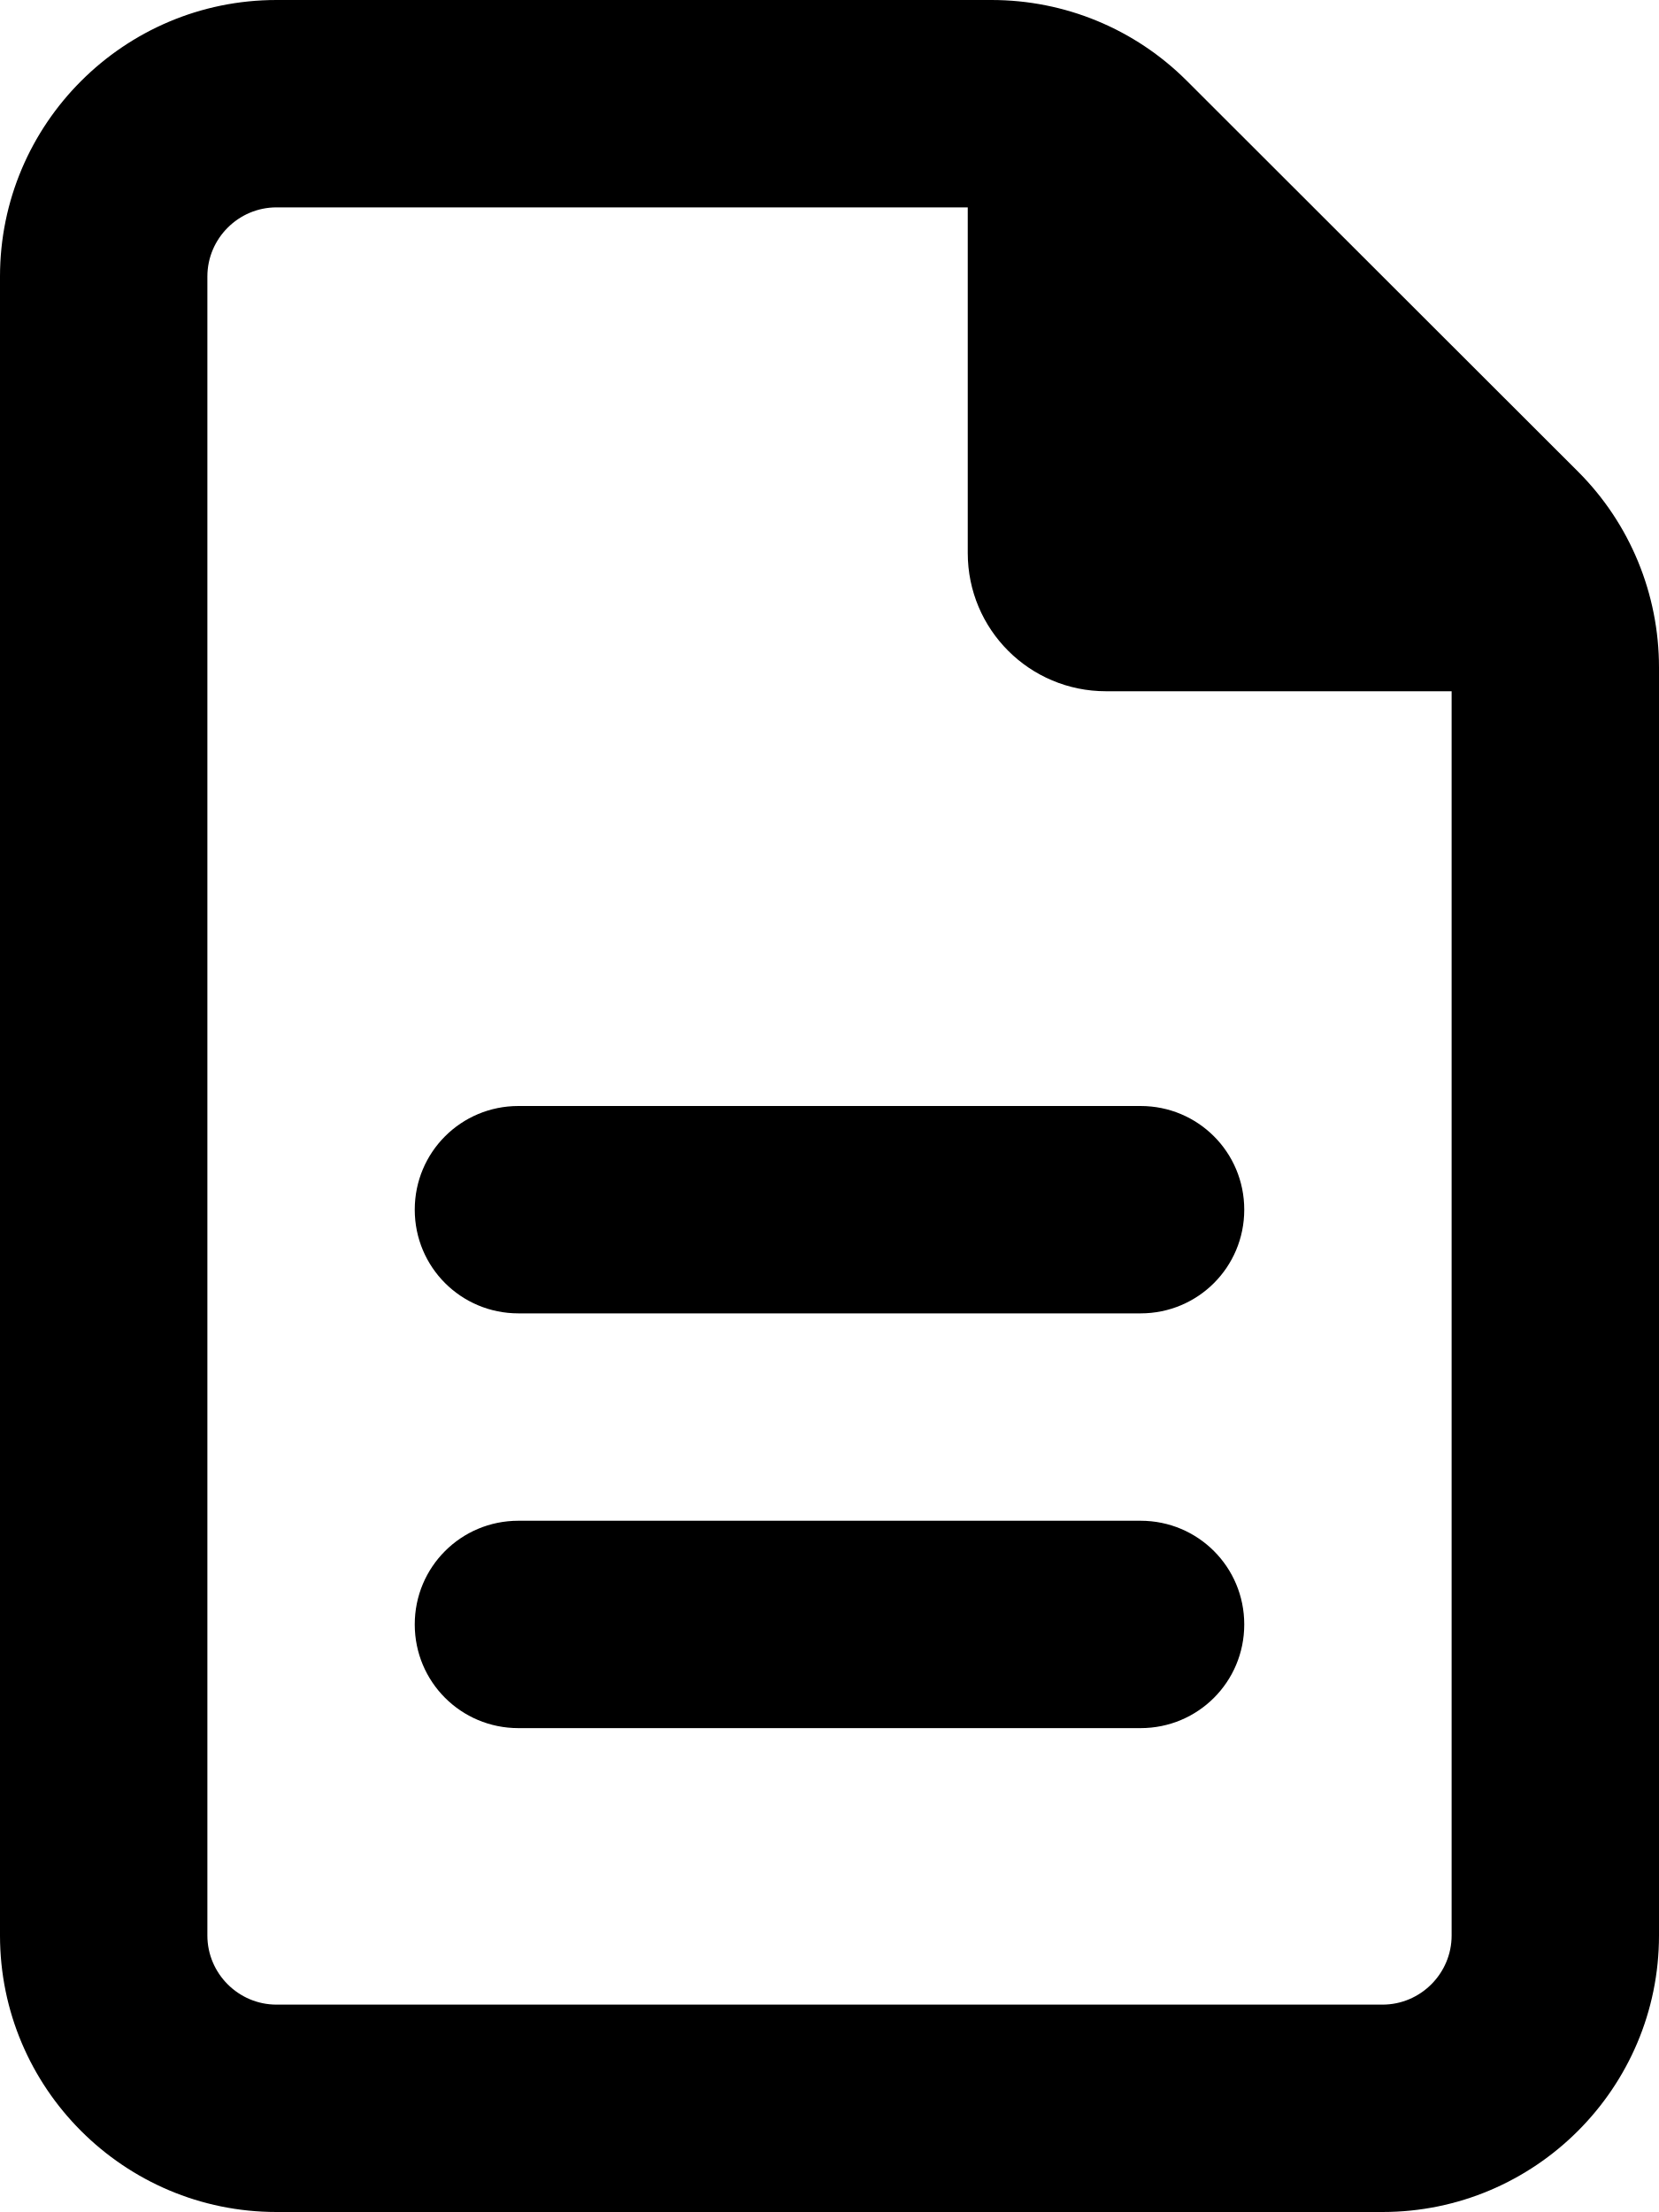
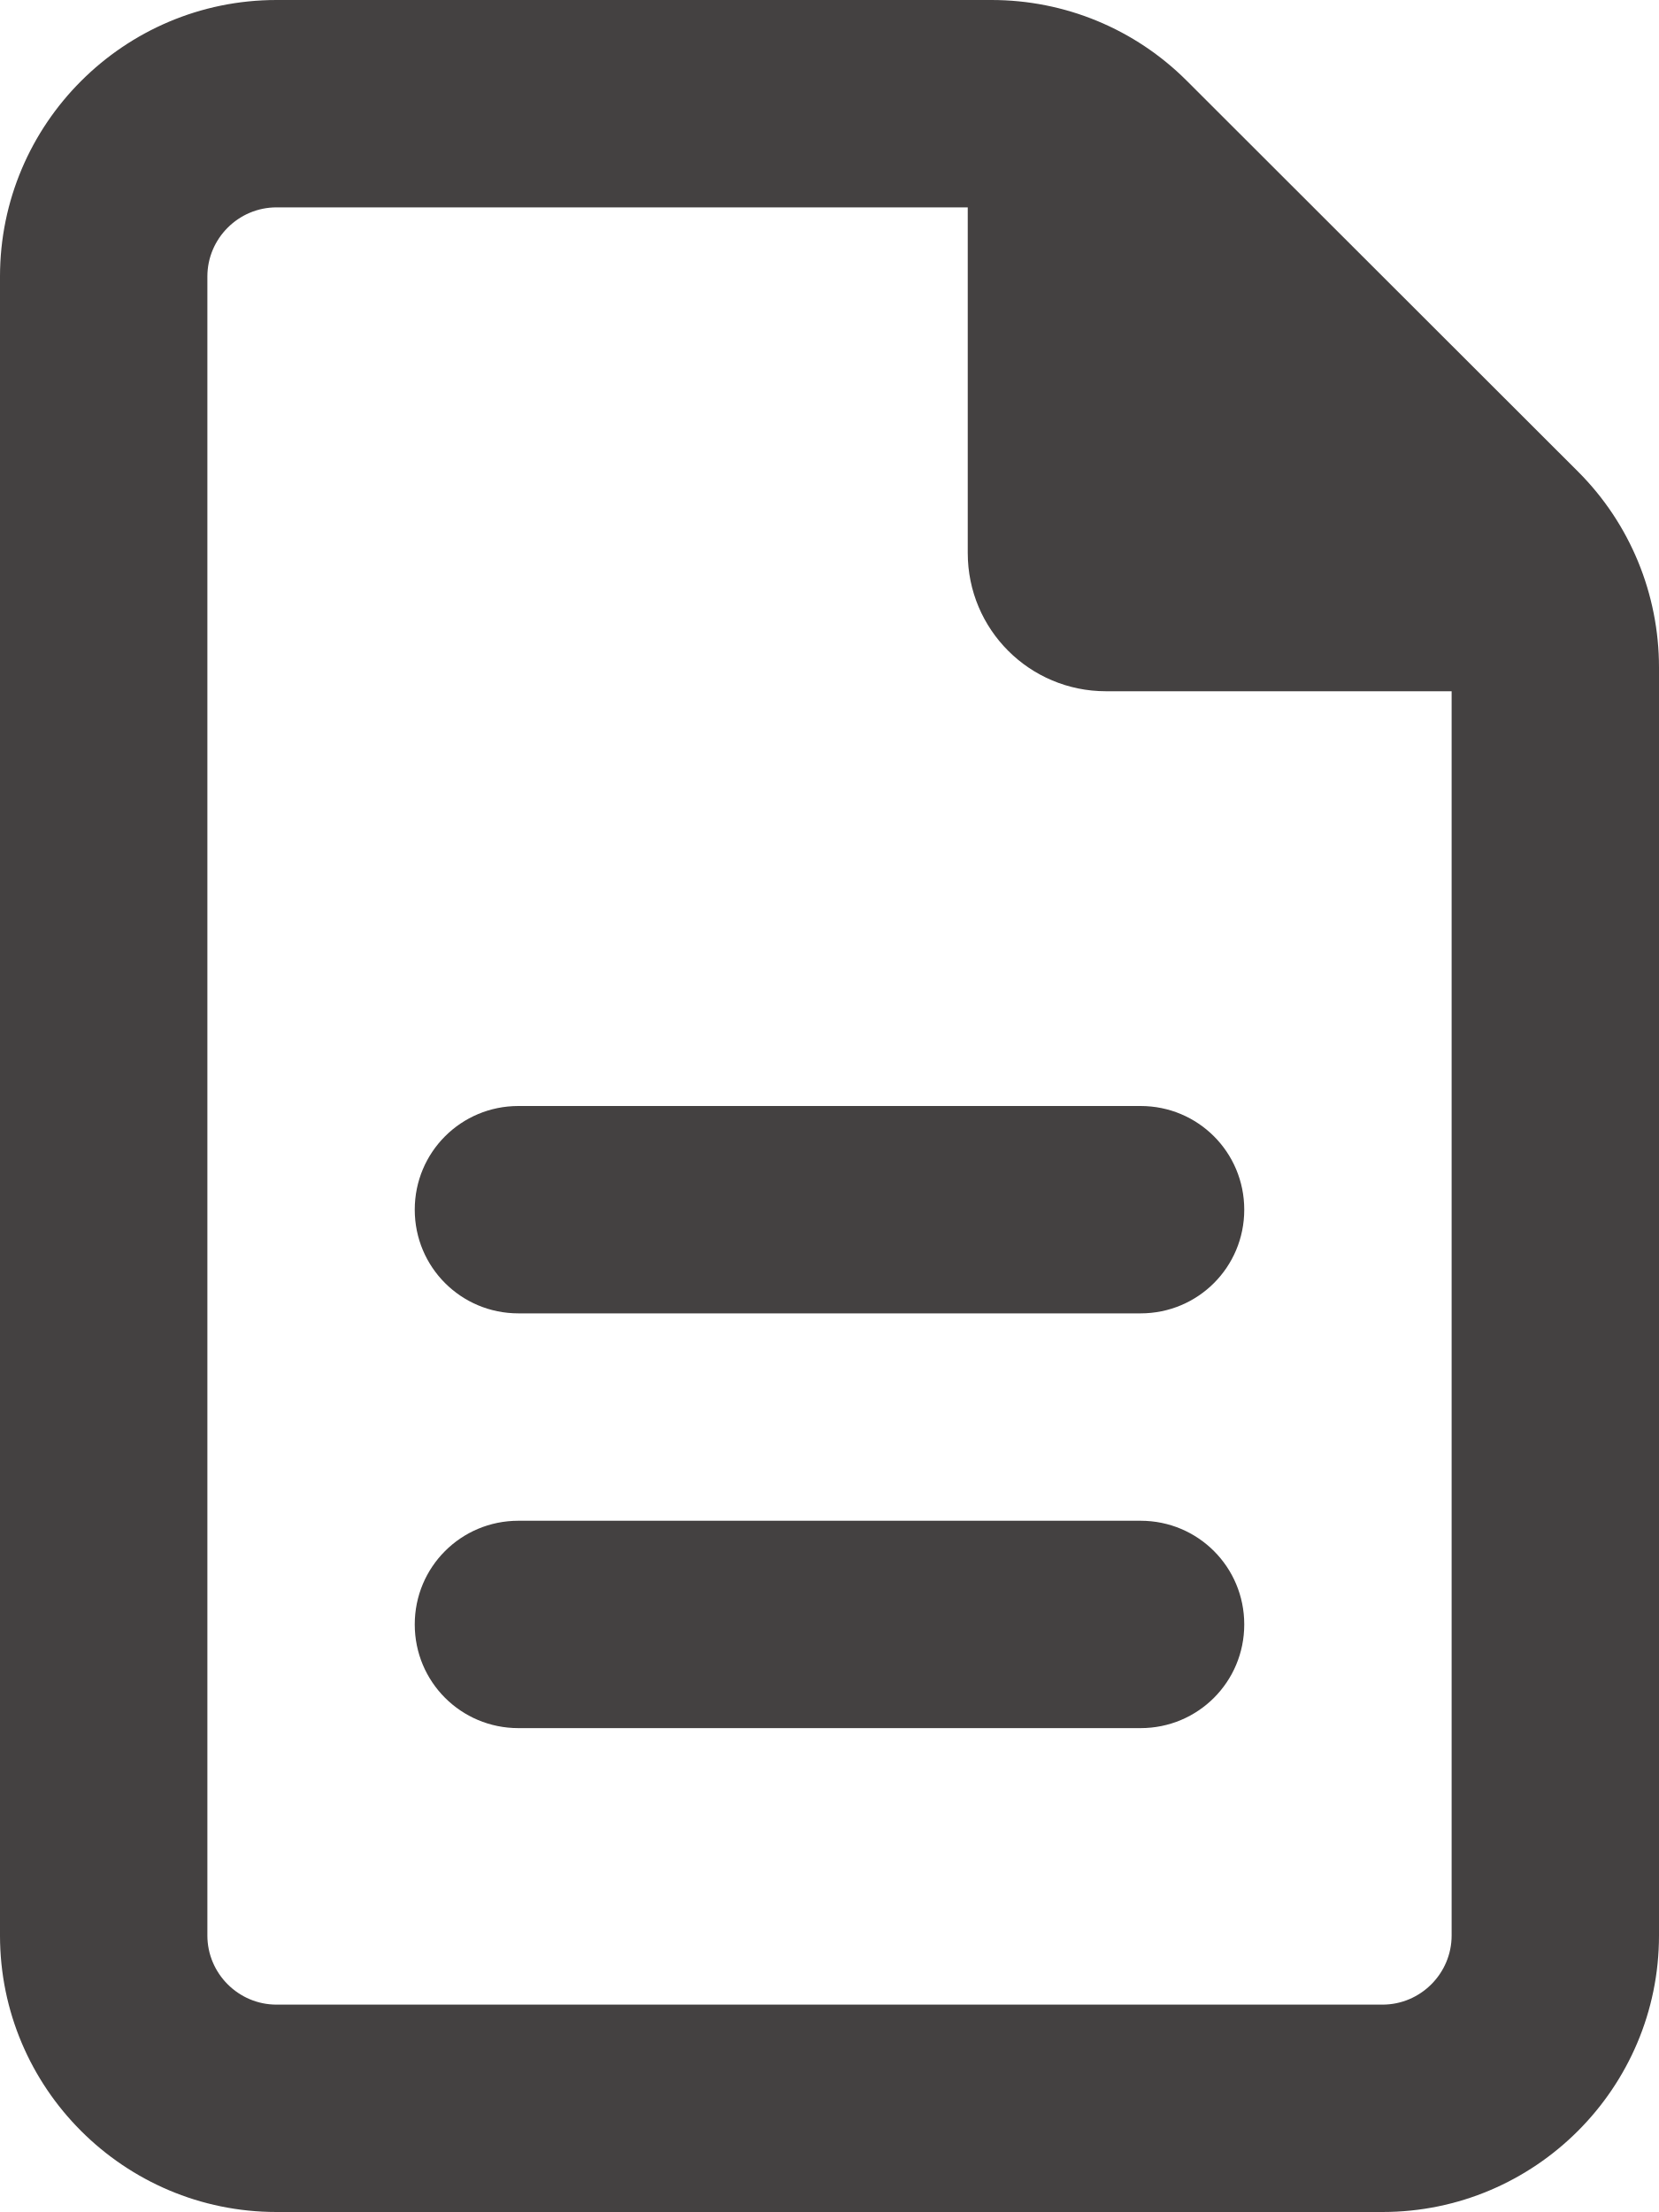
- <svg xmlns="http://www.w3.org/2000/svg" height="1em" viewBox="0 0 384 512" fill="none">
-   <path d="M64 464c-8.8 0-16-7.2-16-16V64c0-8.8 7.2-16 16-16H224v80c0 17.7 14.3 32 32 32h80V448c0 8.8-7.2 16-16 16H64zM64 0C28.7 0 0 28.7 0 64V448c0 35.3 28.7 64 64 64H320c35.3 0 64-28.7 64-64V154.5c0-17-6.7-33.3-18.7-45.3L274.7 18.7C262.7 6.7 246.5 0 229.5 0H64zm56 256c-13.3 0-24 10.7-24 24s10.7 24 24 24H264c13.3 0 24-10.7 24-24s-10.7-24-24-24H120zm0 96c-13.3 0-24 10.7-24 24s10.7 24 24 24H264c13.3 0 24-10.7 24-24s-10.7-24-24-24H120z" fill="#000" />
+ <svg xmlns="http://www.w3.org/2000/svg" viewBox="0 0 384 512" fill="none">
+   <path d="M64 464c-8.8 0-16-7.2-16-16V64c0-8.8 7.2-16 16-16H224v80c0 17.7 14.3 32 32 32h80V448c0 8.8-7.2 16-16 16H64zM64 0C28.7 0 0 28.7 0 64V448c0 35.3 28.7 64 64 64H320c35.3 0 64-28.7 64-64V154.5c0-17-6.7-33.3-18.7-45.3L274.7 18.7C262.7 6.7 246.5 0 229.5 0H64zm56 256c-13.3 0-24 10.7-24 24s10.7 24 24 24H264c13.3 0 24-10.7 24-24s-10.7-24-24-24H120zm0 96c-13.3 0-24 10.7-24 24s10.7 24 24 24H264c13.3 0 24-10.7 24-24s-10.7-24-24-24H120z" fill="#444141" />
  <defs>
    <clipPath id="clip0_544_17803">
-       <rect width="20" height="20" fill="#000" />
+       <rect width="20" height="20" fill="#444141" />
    </clipPath>
  </defs>
</svg>
